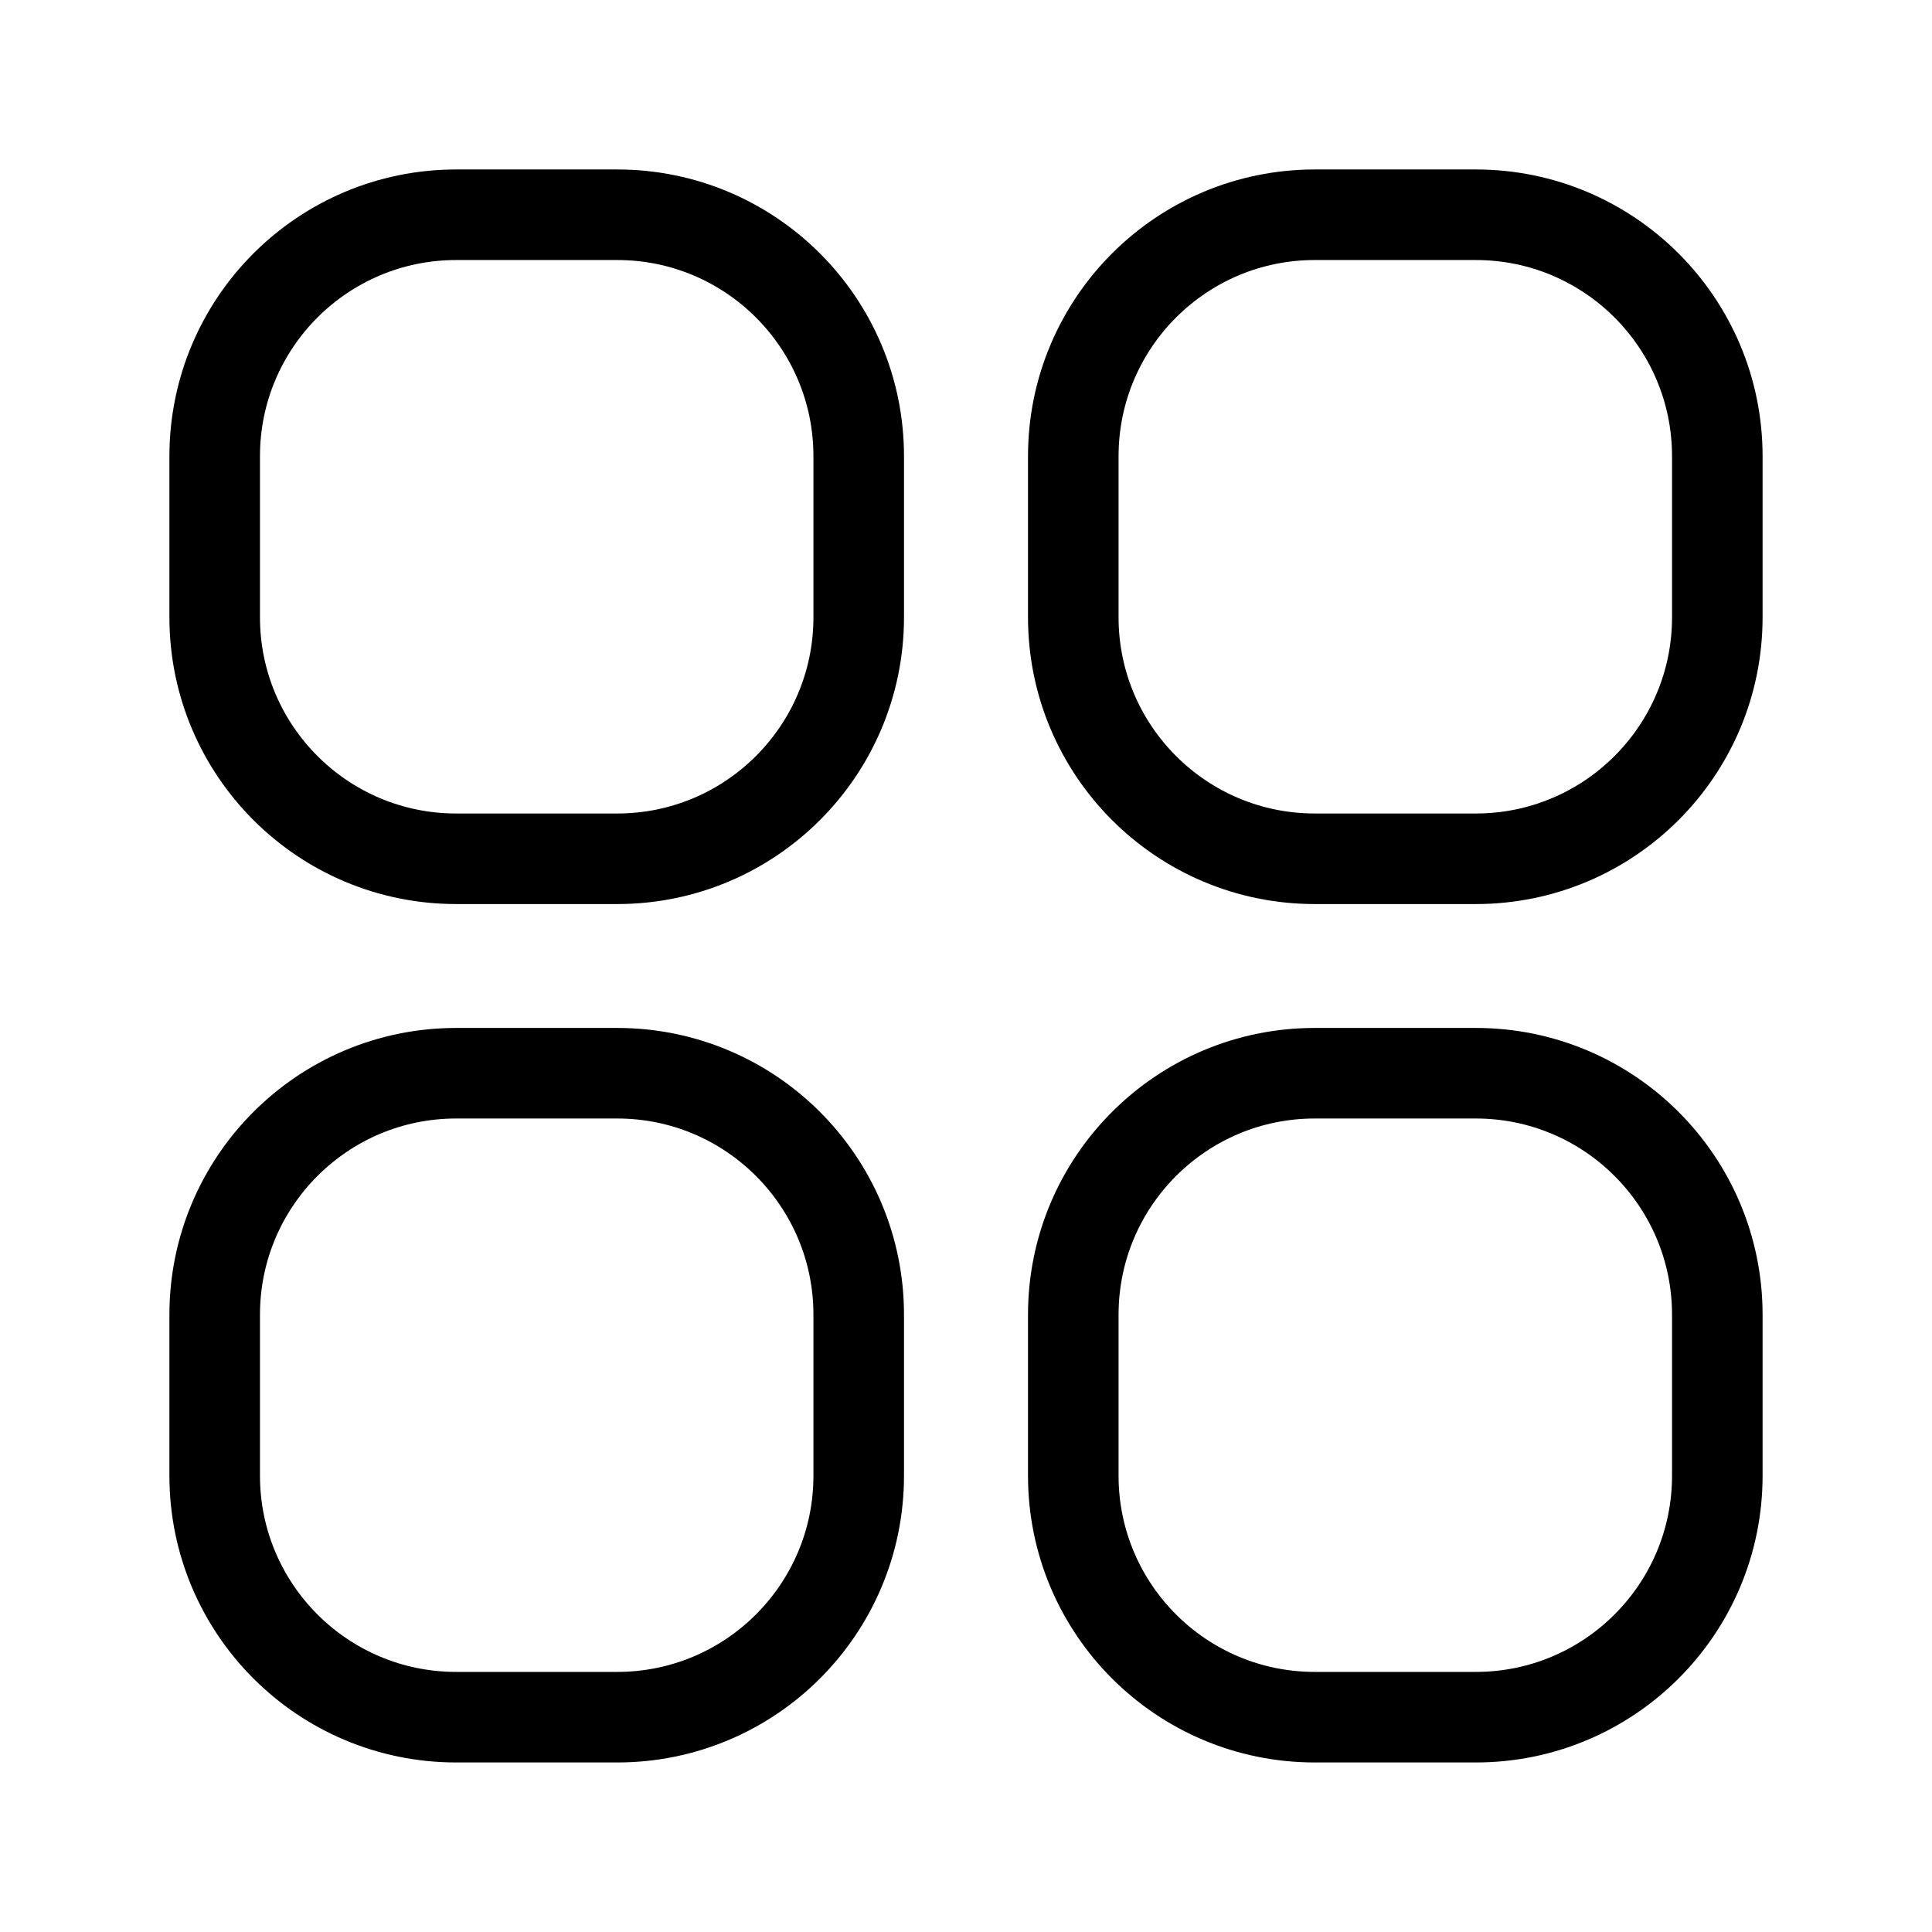
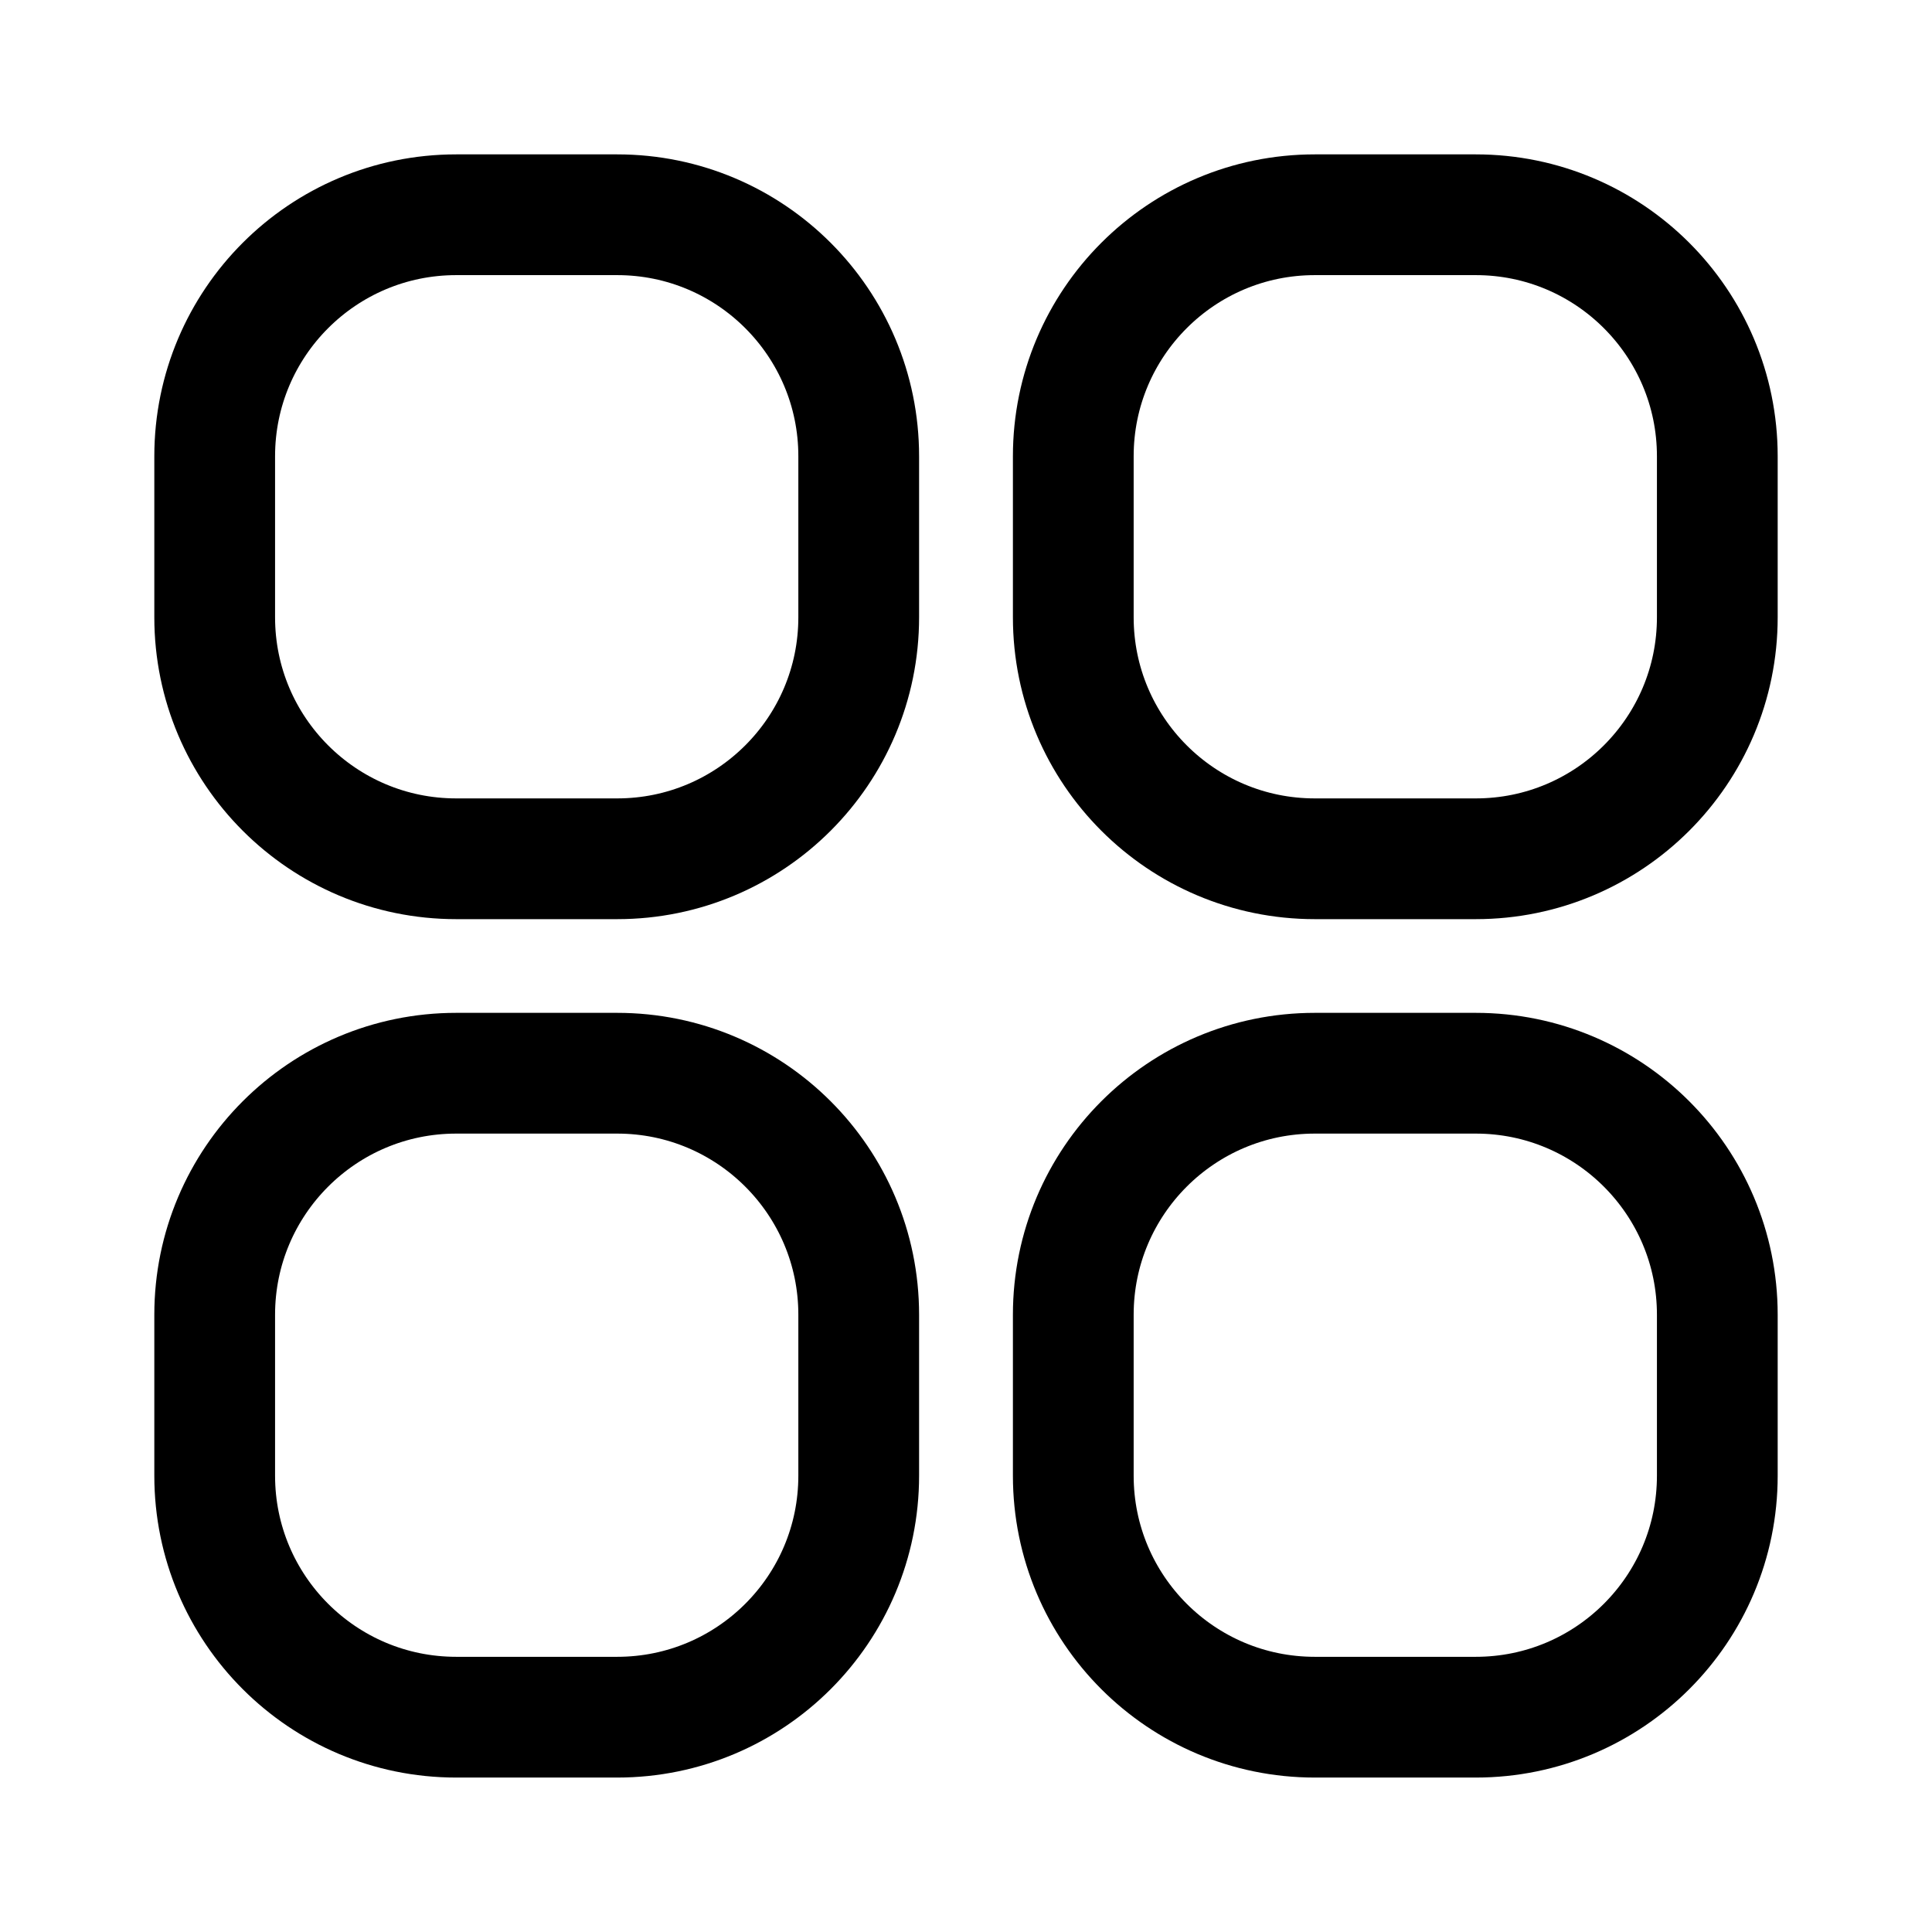
- <svg xmlns="http://www.w3.org/2000/svg" width="32" height="32" viewBox="0 0 32 32" fill="none">
-   <path d="M10.223 14.224H7.556C5.347 14.224 3.556 12.433 3.556 10.224V7.557C3.556 5.348 5.347 3.557 7.556 3.557H10.223C12.432 3.557 14.223 5.348 14.223 7.557V10.224C14.223 12.433 12.432 14.224 10.223 14.224Z" stroke="black" stroke-width="1.5" stroke-miterlimit="10" stroke-linecap="round" stroke-linejoin="round" />
-   <path d="M24.444 14.224H21.777C19.568 14.224 17.777 12.433 17.777 10.224V7.557C17.777 5.348 19.568 3.557 21.777 3.557H24.444C26.653 3.557 28.444 5.348 28.444 7.557V10.224C28.444 12.433 26.653 14.224 24.444 14.224Z" stroke="black" stroke-width="1.5" stroke-miterlimit="10" stroke-linecap="round" stroke-linejoin="round" />
-   <path d="M10.223 28.442H7.556C5.347 28.442 3.556 26.652 3.556 24.442V21.776C3.556 19.567 5.347 17.776 7.556 17.776H10.223C12.432 17.776 14.223 19.567 14.223 21.776V24.442C14.223 26.652 12.432 28.442 10.223 28.442Z" stroke="black" stroke-width="1.5" stroke-miterlimit="10" stroke-linecap="round" stroke-linejoin="round" />
-   <path d="M24.444 28.442H21.777C19.568 28.442 17.777 26.652 17.777 24.442V21.776C17.777 19.567 19.568 17.776 21.777 17.776H24.444C26.653 17.776 28.444 19.567 28.444 21.776V24.442C28.444 26.652 26.653 28.442 24.444 28.442Z" stroke="black" stroke-width="1.5" stroke-miterlimit="10" stroke-linecap="round" stroke-linejoin="round" />
+ <svg xmlns="http://www.w3.org/2000/svg" width="32" height="32" viewBox="0 0 32 32" stroke="currentColor" fill="none">
+   <path stroke-linecap="round" stroke-linejoin="round" stroke-width="2" d="M10.223 14.224H7.556C5.347 14.224 3.556 12.433 3.556 10.224V7.557C3.556 5.348 5.347 3.557 7.556 3.557H10.223C12.432 3.557 14.223 5.348 14.223 7.557V10.224C14.223 12.433 12.432 14.224 10.223 14.224Z" />
+   <path stroke-linecap="round" stroke-linejoin="round" stroke-width="2" d="M24.444 14.224H21.777C19.568 14.224 17.777 12.433 17.777 10.224V7.557C17.777 5.348 19.568 3.557 21.777 3.557H24.444C26.653 3.557 28.444 5.348 28.444 7.557V10.224C28.444 12.433 26.653 14.224 24.444 14.224Z" />
+   <path stroke-linecap="round" stroke-linejoin="round" stroke-width="2" d="M10.223 28.442H7.556C5.347 28.442 3.556 26.652 3.556 24.442V21.776C3.556 19.567 5.347 17.776 7.556 17.776H10.223C12.432 17.776 14.223 19.567 14.223 21.776V24.442C14.223 26.652 12.432 28.442 10.223 28.442Z" />
+   <path stroke-linecap="round" stroke-linejoin="round" stroke-width="2" d="M24.444 28.442H21.777C19.568 28.442 17.777 26.652 17.777 24.442V21.776C17.777 19.567 19.568 17.776 21.777 17.776H24.444C26.653 17.776 28.444 19.567 28.444 21.776V24.442C28.444 26.652 26.653 28.442 24.444 28.442Z" />
</svg>
